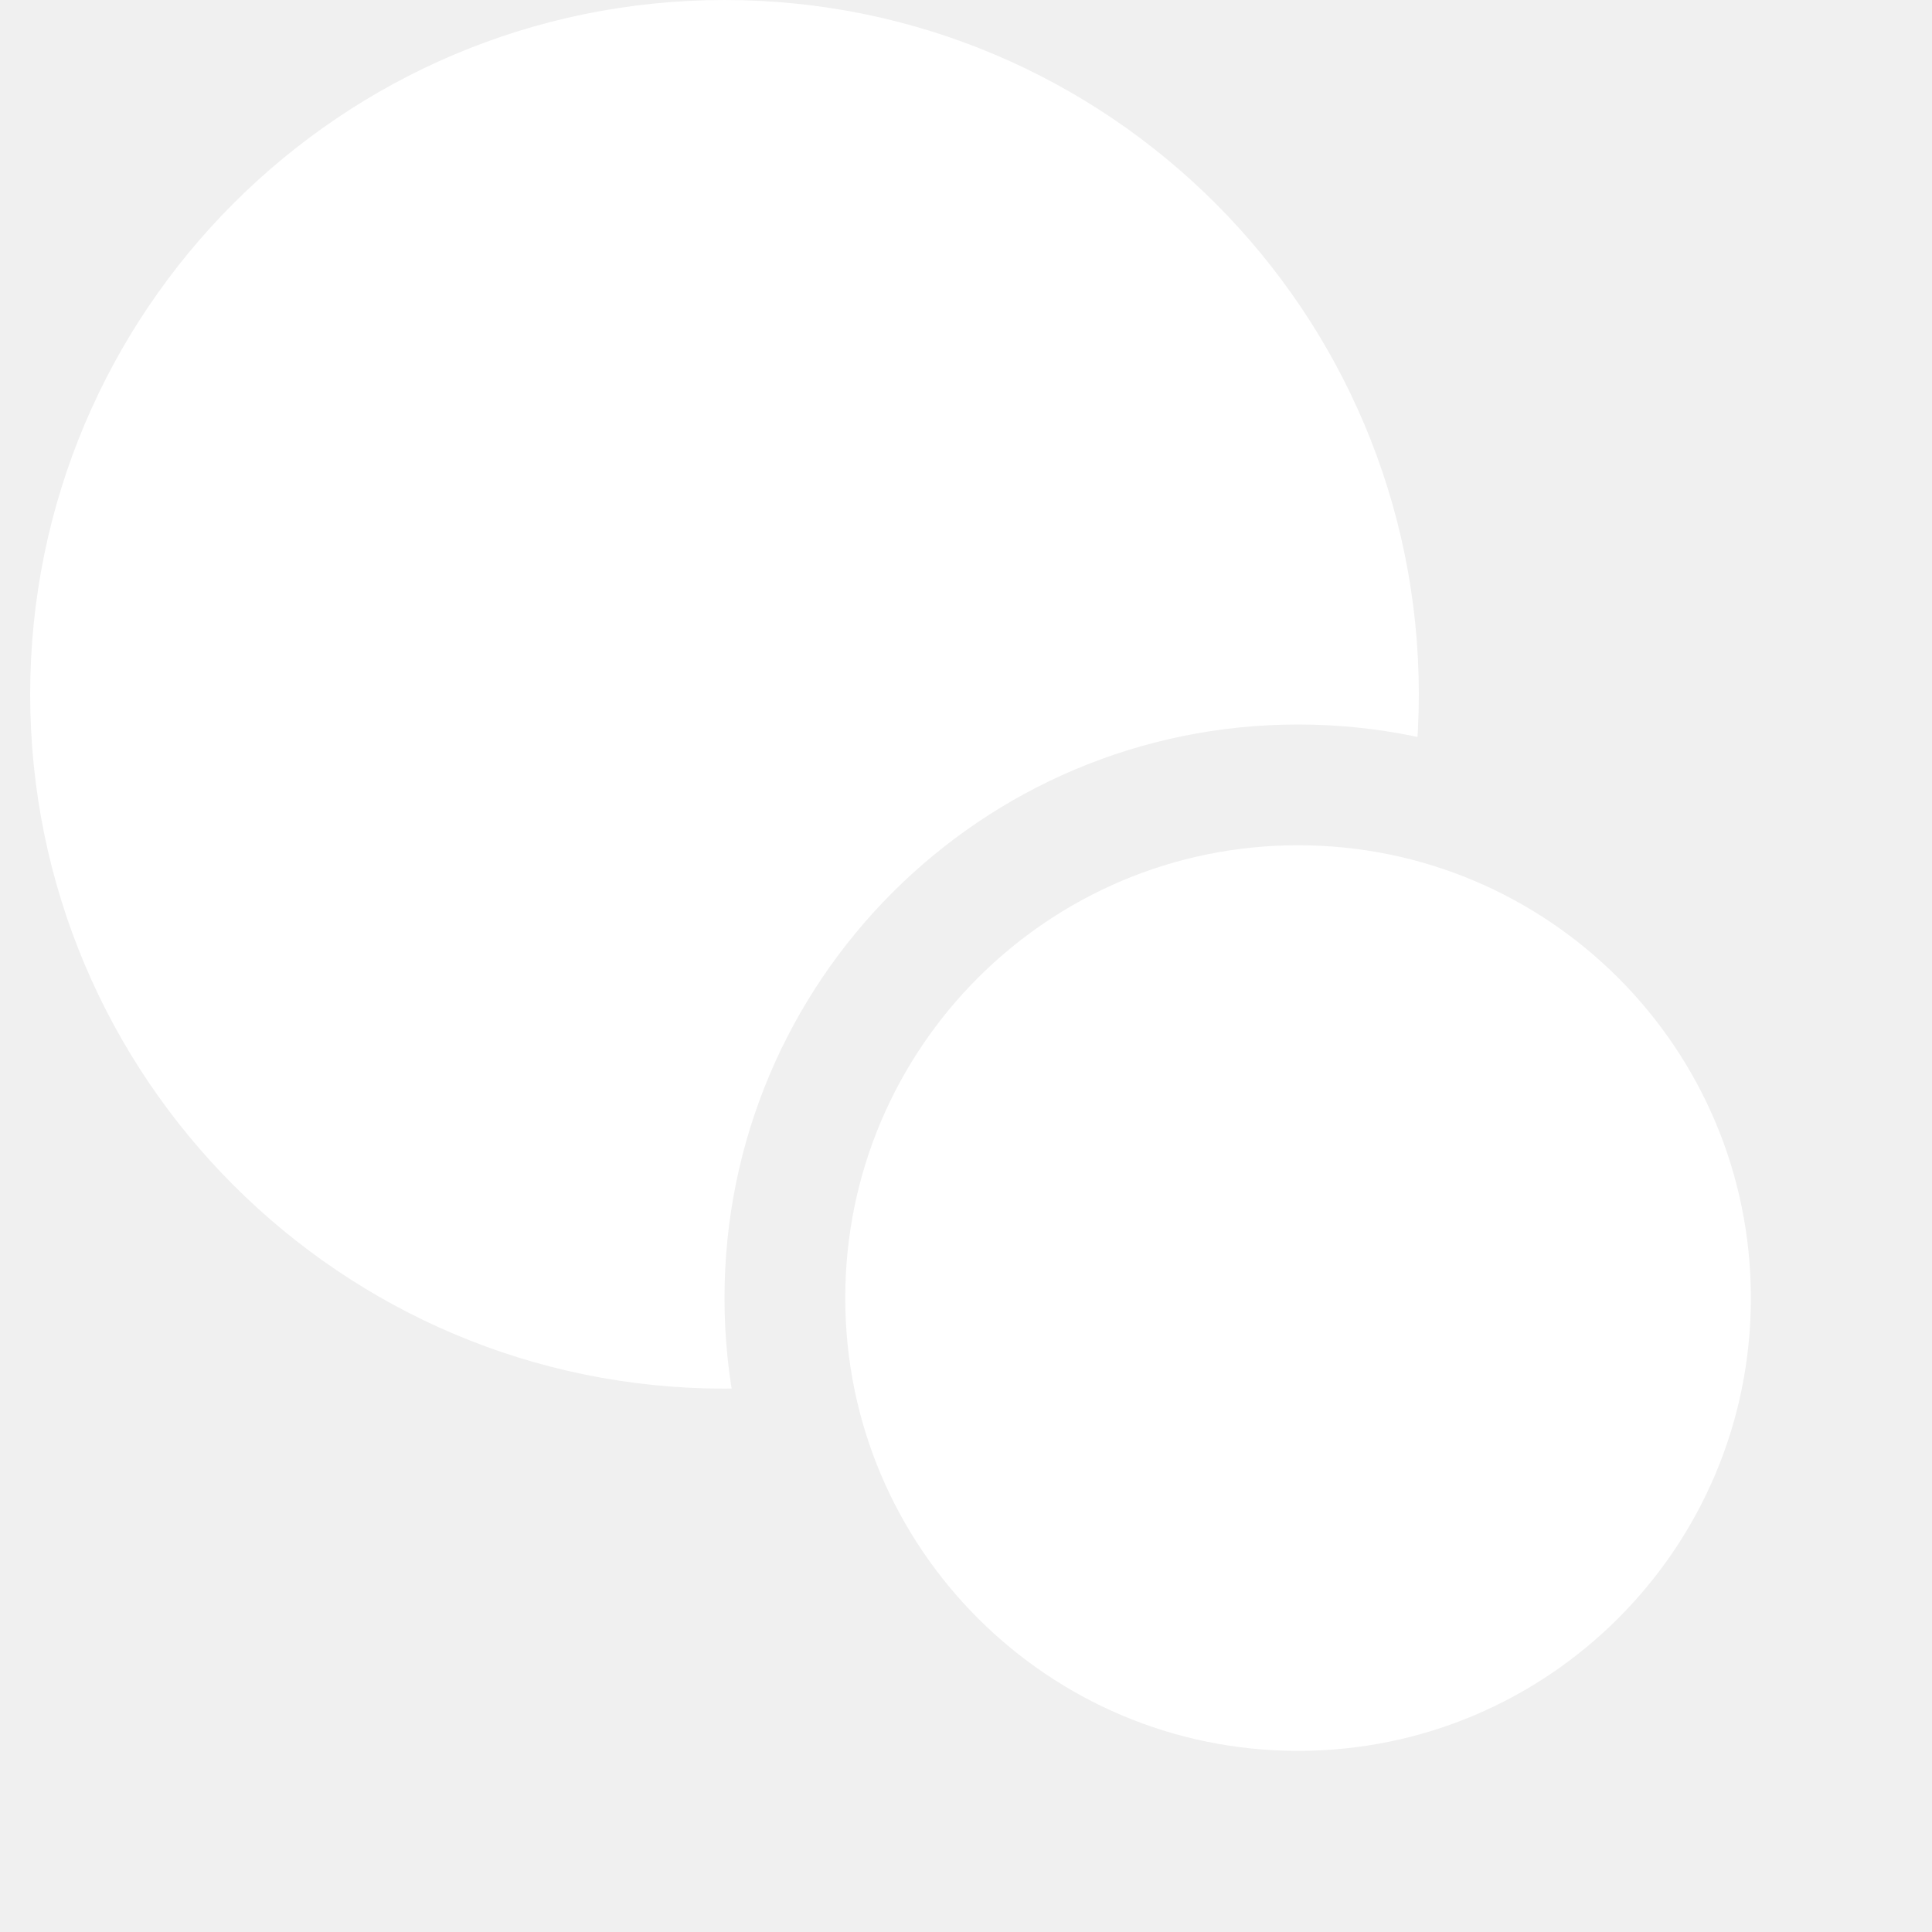
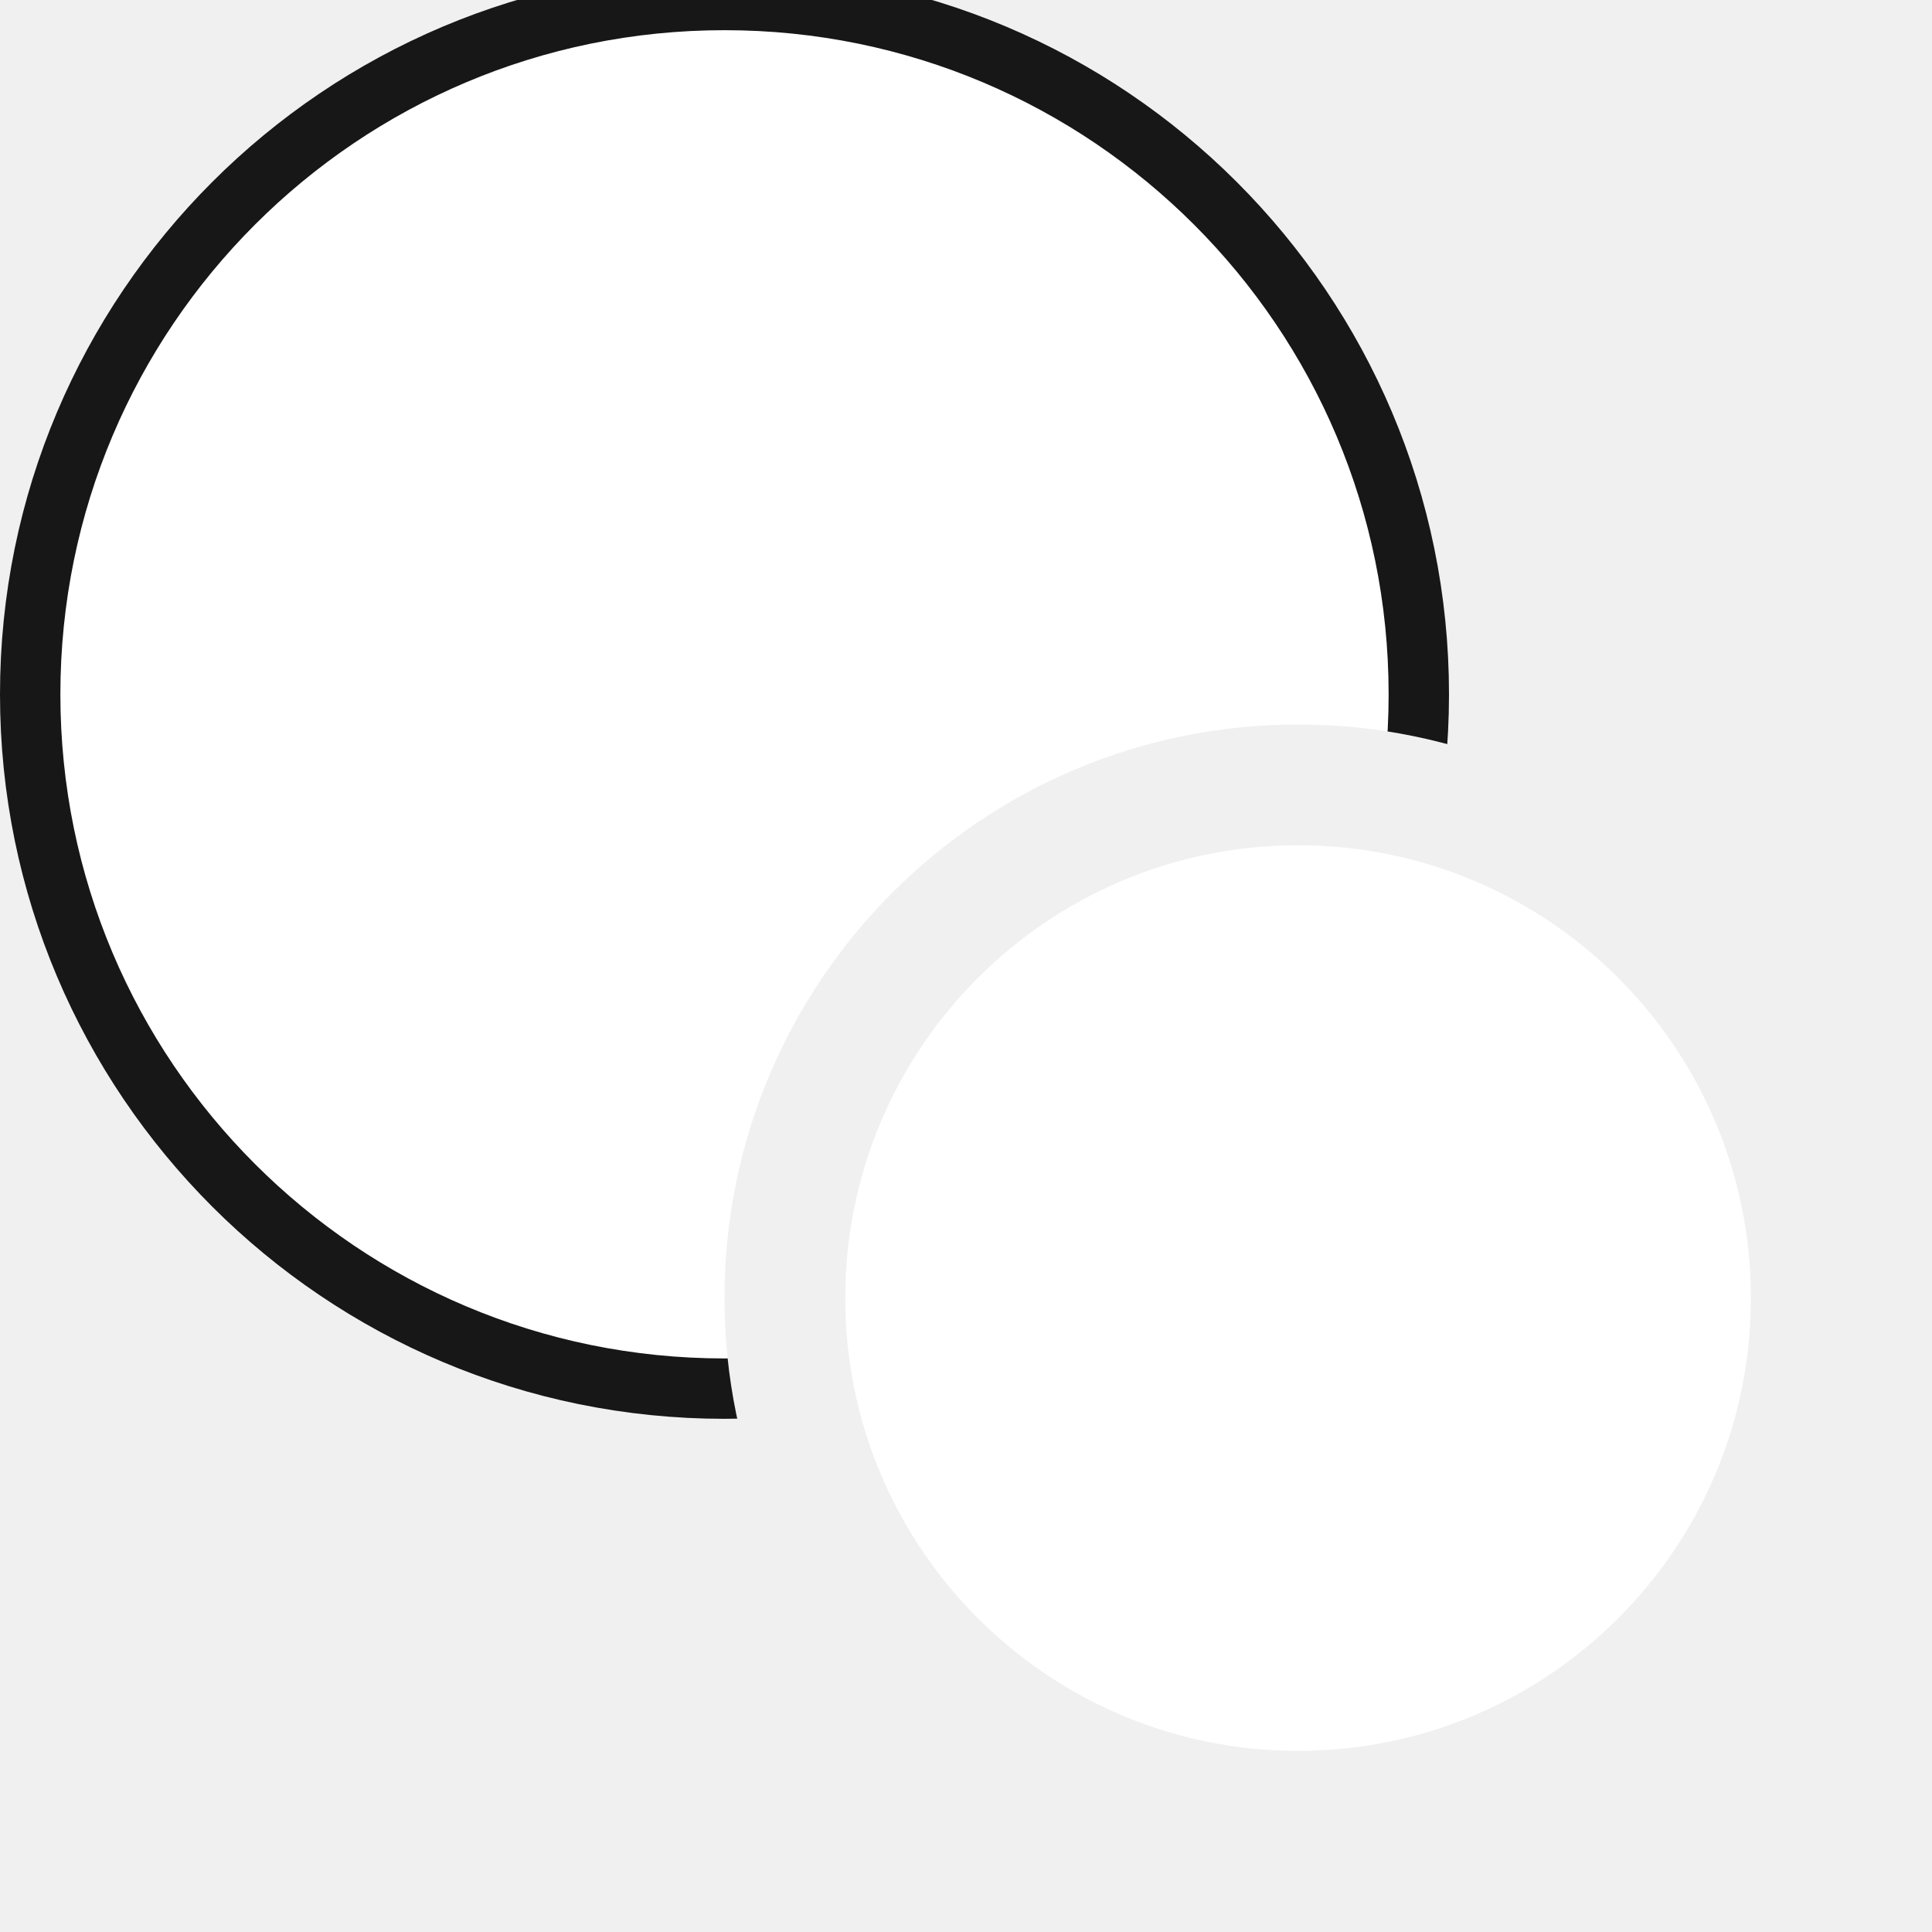
<svg xmlns="http://www.w3.org/2000/svg" viewBox="0 0 64 64">
  <defs>
    <mask id="transparent-gap">
      <rect width="64" height="64" fill="white" />
      <circle cx="43" cy="43" r="17" fill="none" stroke="black" stroke-width="4" />
    </mask>
  </defs>
  <g mask="url(#transparent-gap)">
-     <circle cx="24" cy="23" r="23" fill="#ffffff" />
-     <circle cx="43" cy="43" r="17" fill="#ffffff" />
+     <circle cx="24" cy="23" r="23" fill="#ffffff" stroke="#171717" stroke-width="2" />
+     <circle cx="43" cy="43" r="17" fill="#ffffff" stroke="#171717" stroke-width="2" />
  </g>
</svg>
